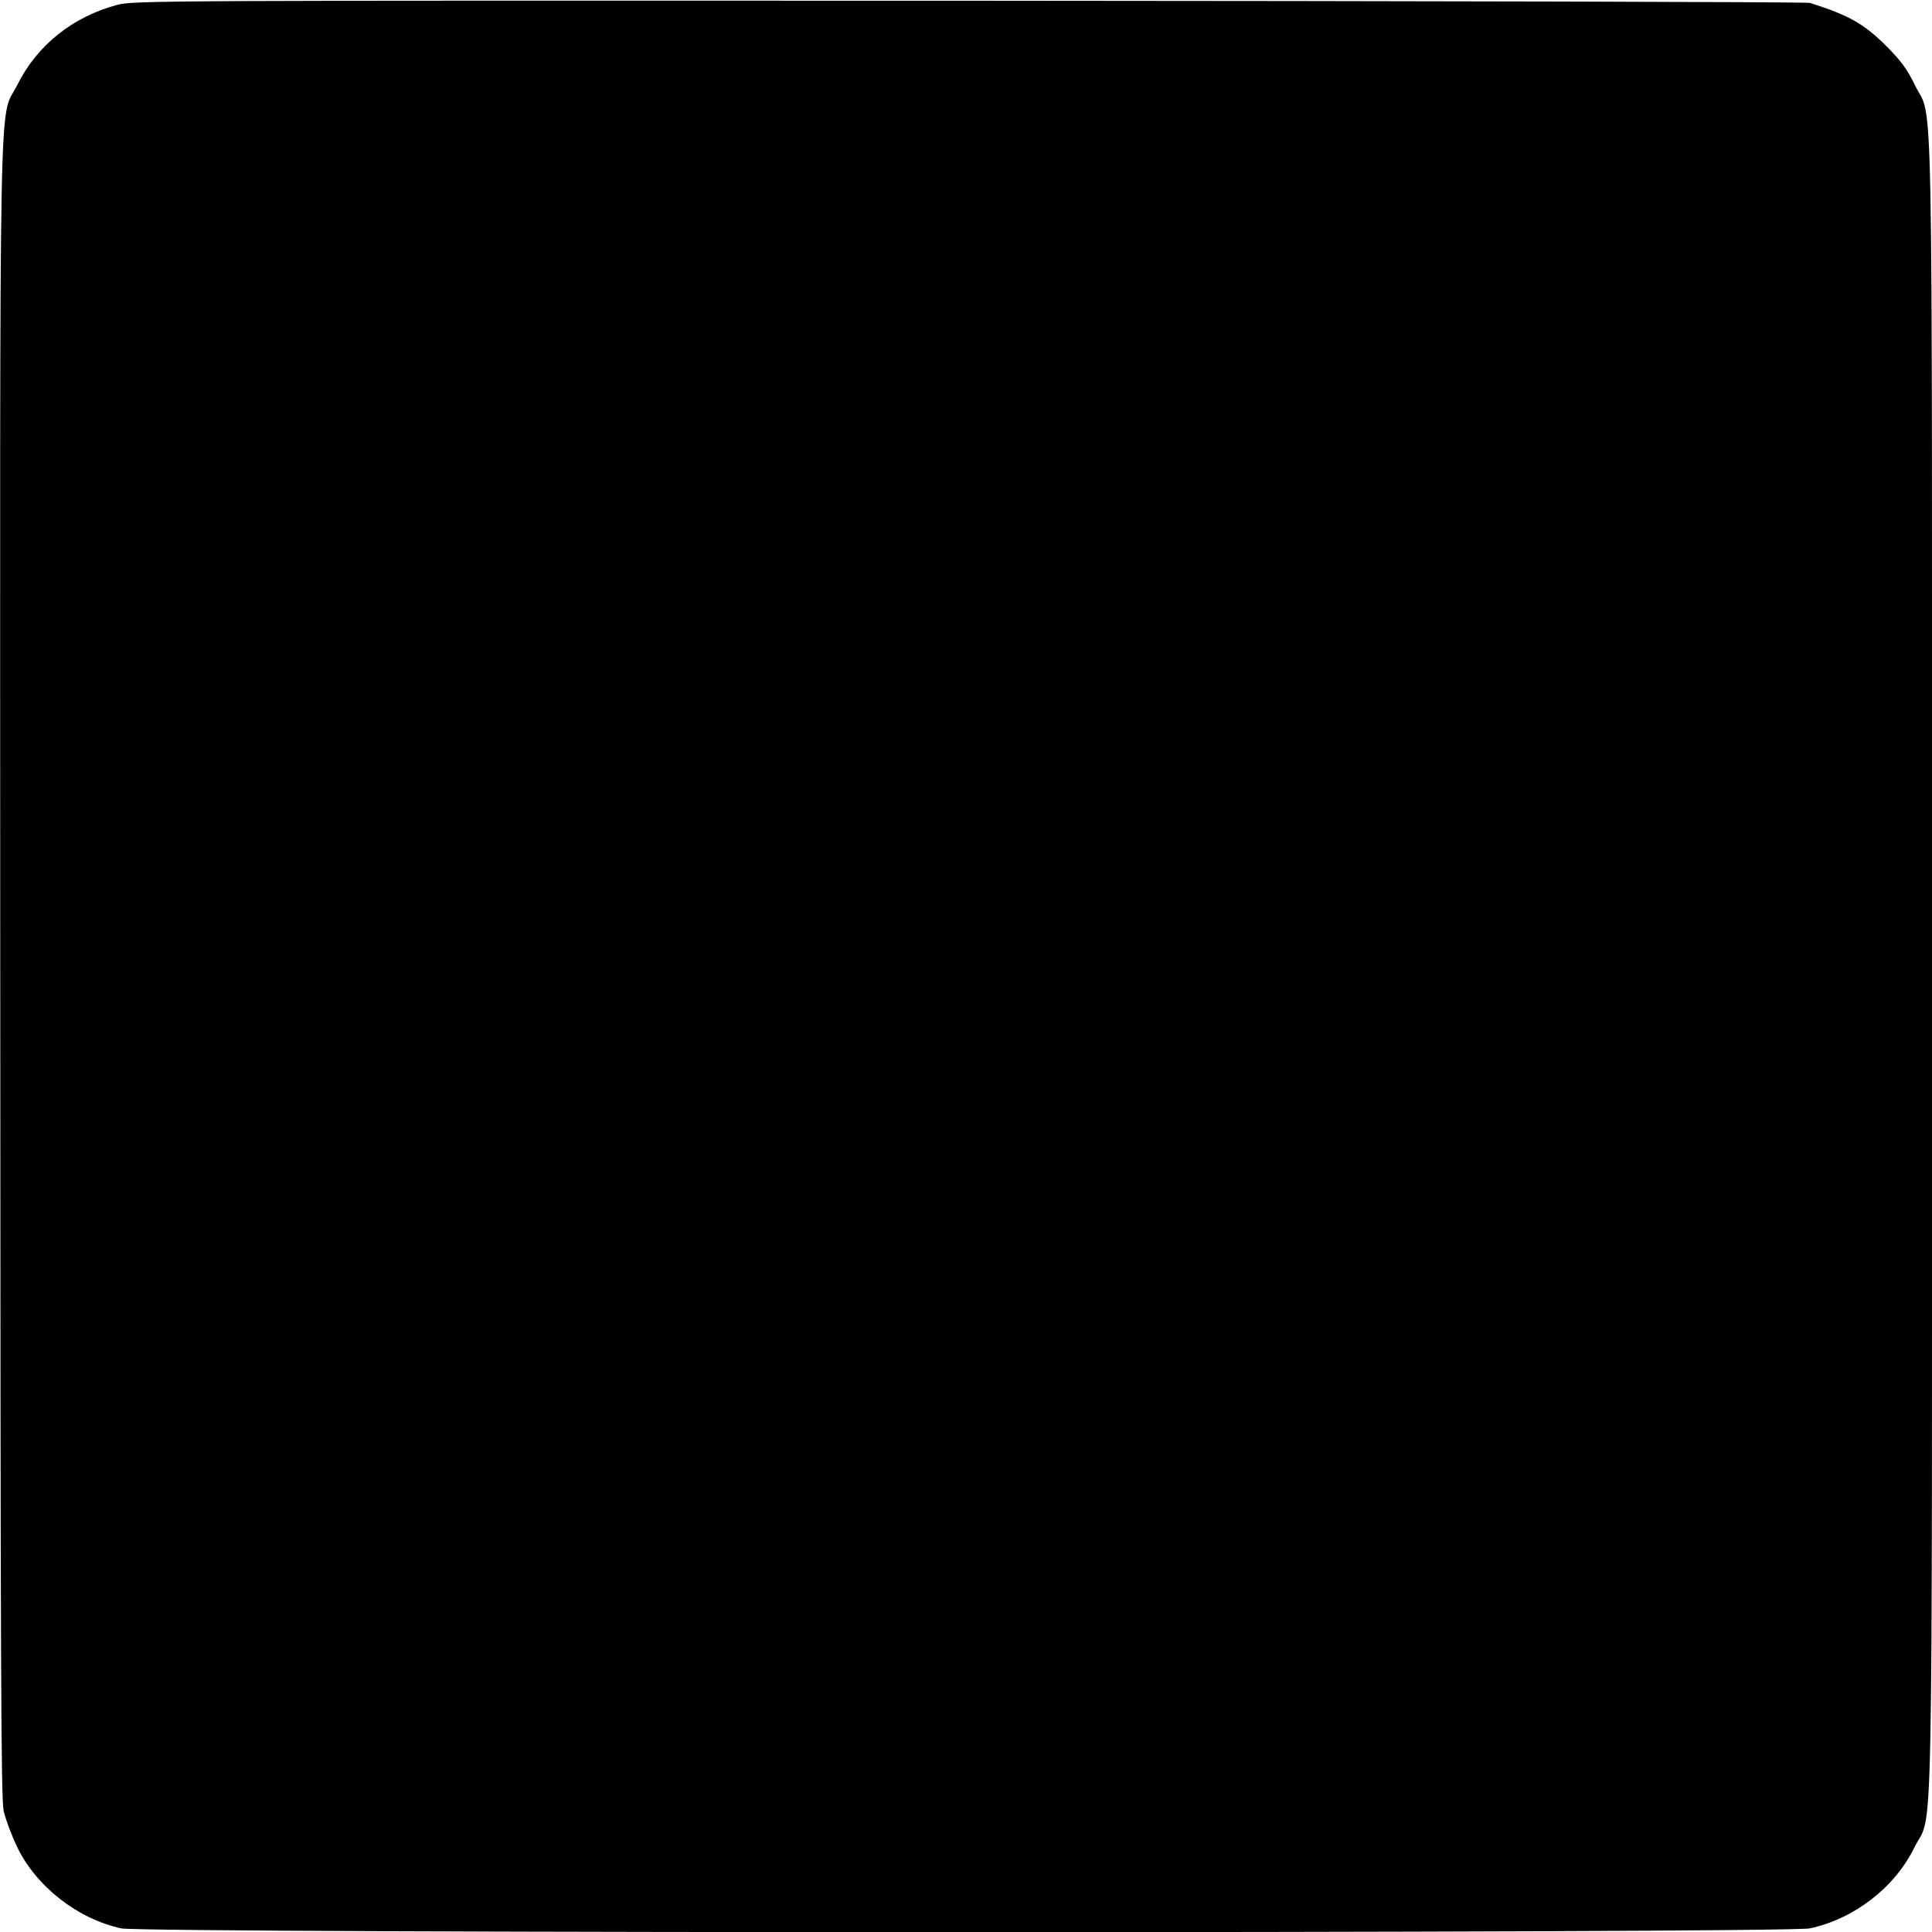
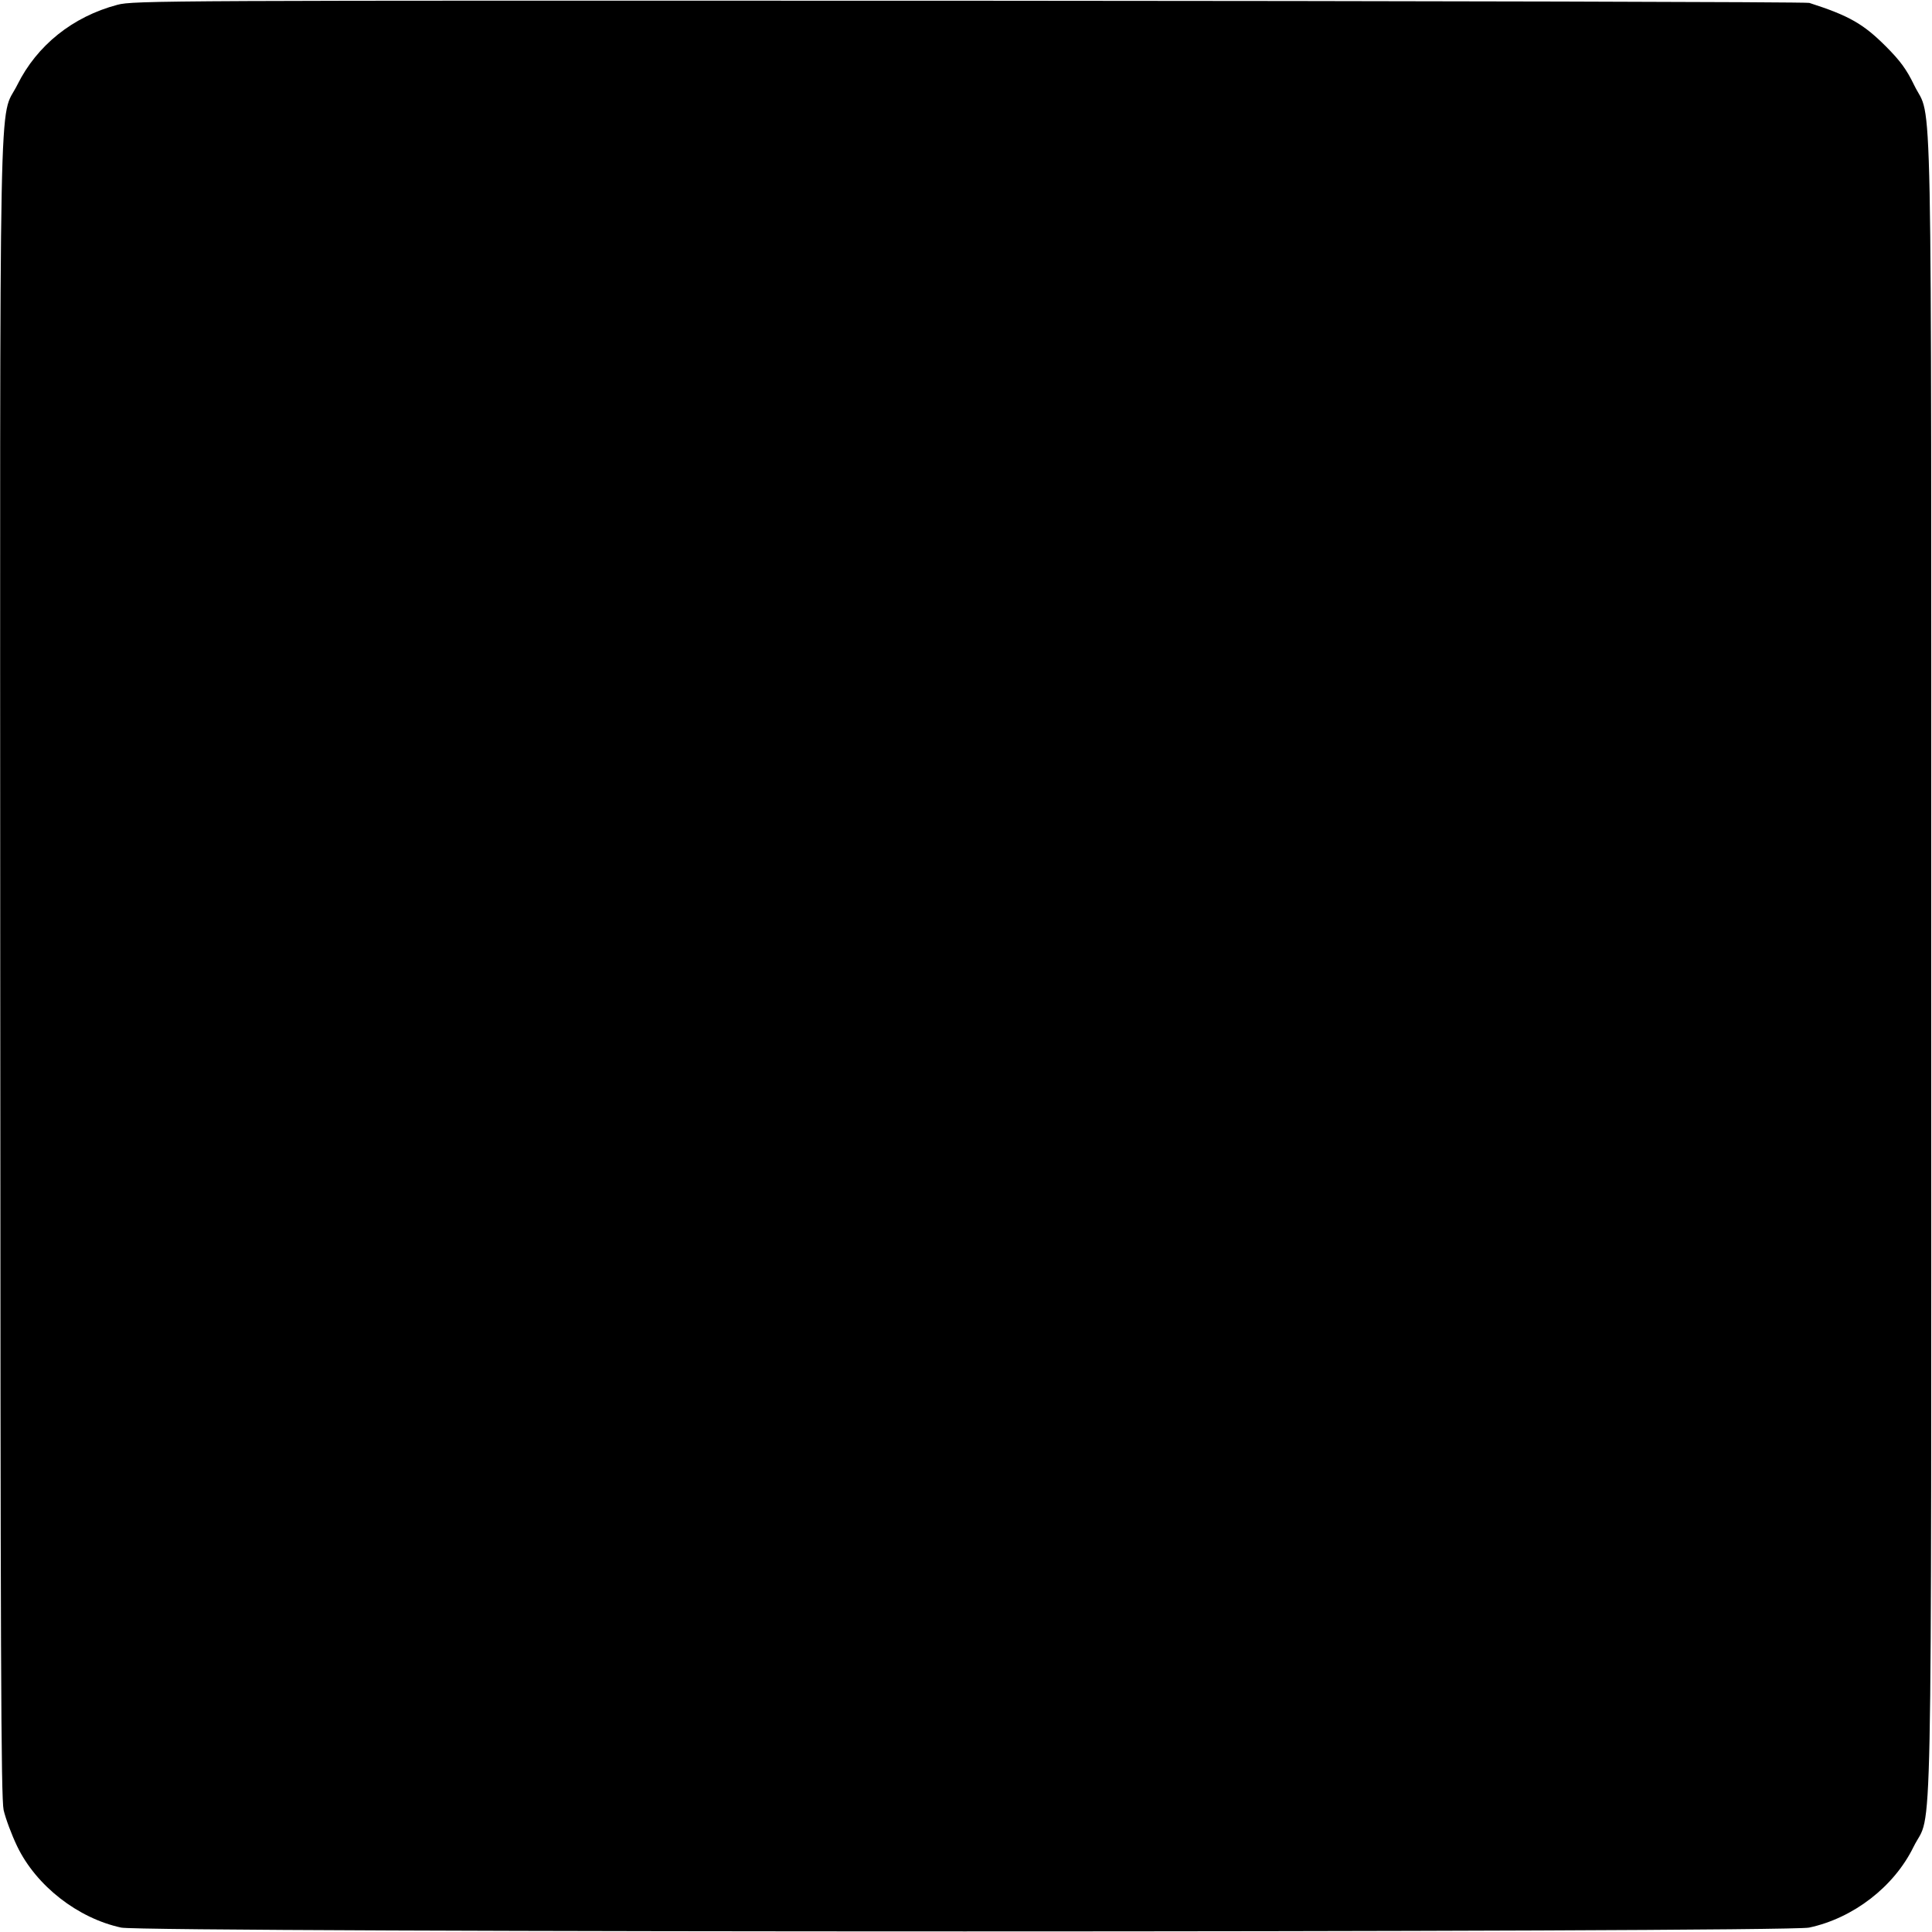
- <svg xmlns="http://www.w3.org/2000/svg" version="1.0" width="800pt" height="800pt" viewBox="0 0 800 800" preserveAspectRatio="xMidYMid meet">
-   <g transform="translate(0,800) scale(0.1,-0.1)" fill="#000000" stroke="none">
-     <path d="M486 7980 c-185 -49 -333 -168 -414 -331 -78 -157 -72 167 -71 -3654 1 -2869 3 -3440 14 -3493 8 -35 33 -102 56 -150 79 -164 251 -298 431 -337 98 -21 6891 -21 6992 0 183 39 352 169 433 335 79 160 73 -181 73 3650 0 3825 6 3488 -71 3648 -31 64 -57 100 -117 160 -93 93 -152 127 -317 180 -11 4 -1577 8 -3480 9 -3335 1 -3463 1 -3529 -17z" />
+ <svg xmlns="http://www.w3.org/2000/svg" width="1066.667" height="1066.667" preserveAspectRatio="xMidYMid meet" version="1.0" viewBox="0 0 800 800">
+   <g fill="#000" stroke="none">
+     <path d="M486 7980 c-185 -49 -333 -168 -414 -331 -78 -157 -72 167 -71 -3654 1 -2869 3 -3440 14 -3493 8 -35 33 -102 56 -150 79 -164 251 -298 431 -337 98 -21 6891 -21 6992 0 183 39 352 169 433 335 79 160 73 -181 73 3650 0 3825 6 3488 -71 3648 -31 64 -57 100 -117 160 -93 93 -152 127 -317 180 -11 4 -1577 8 -3480 9 -3335 1 -3463 1 -3529 -17z" transform="translate(0,800) scale(0.1,-0.1)" />
  </g>
</svg>
